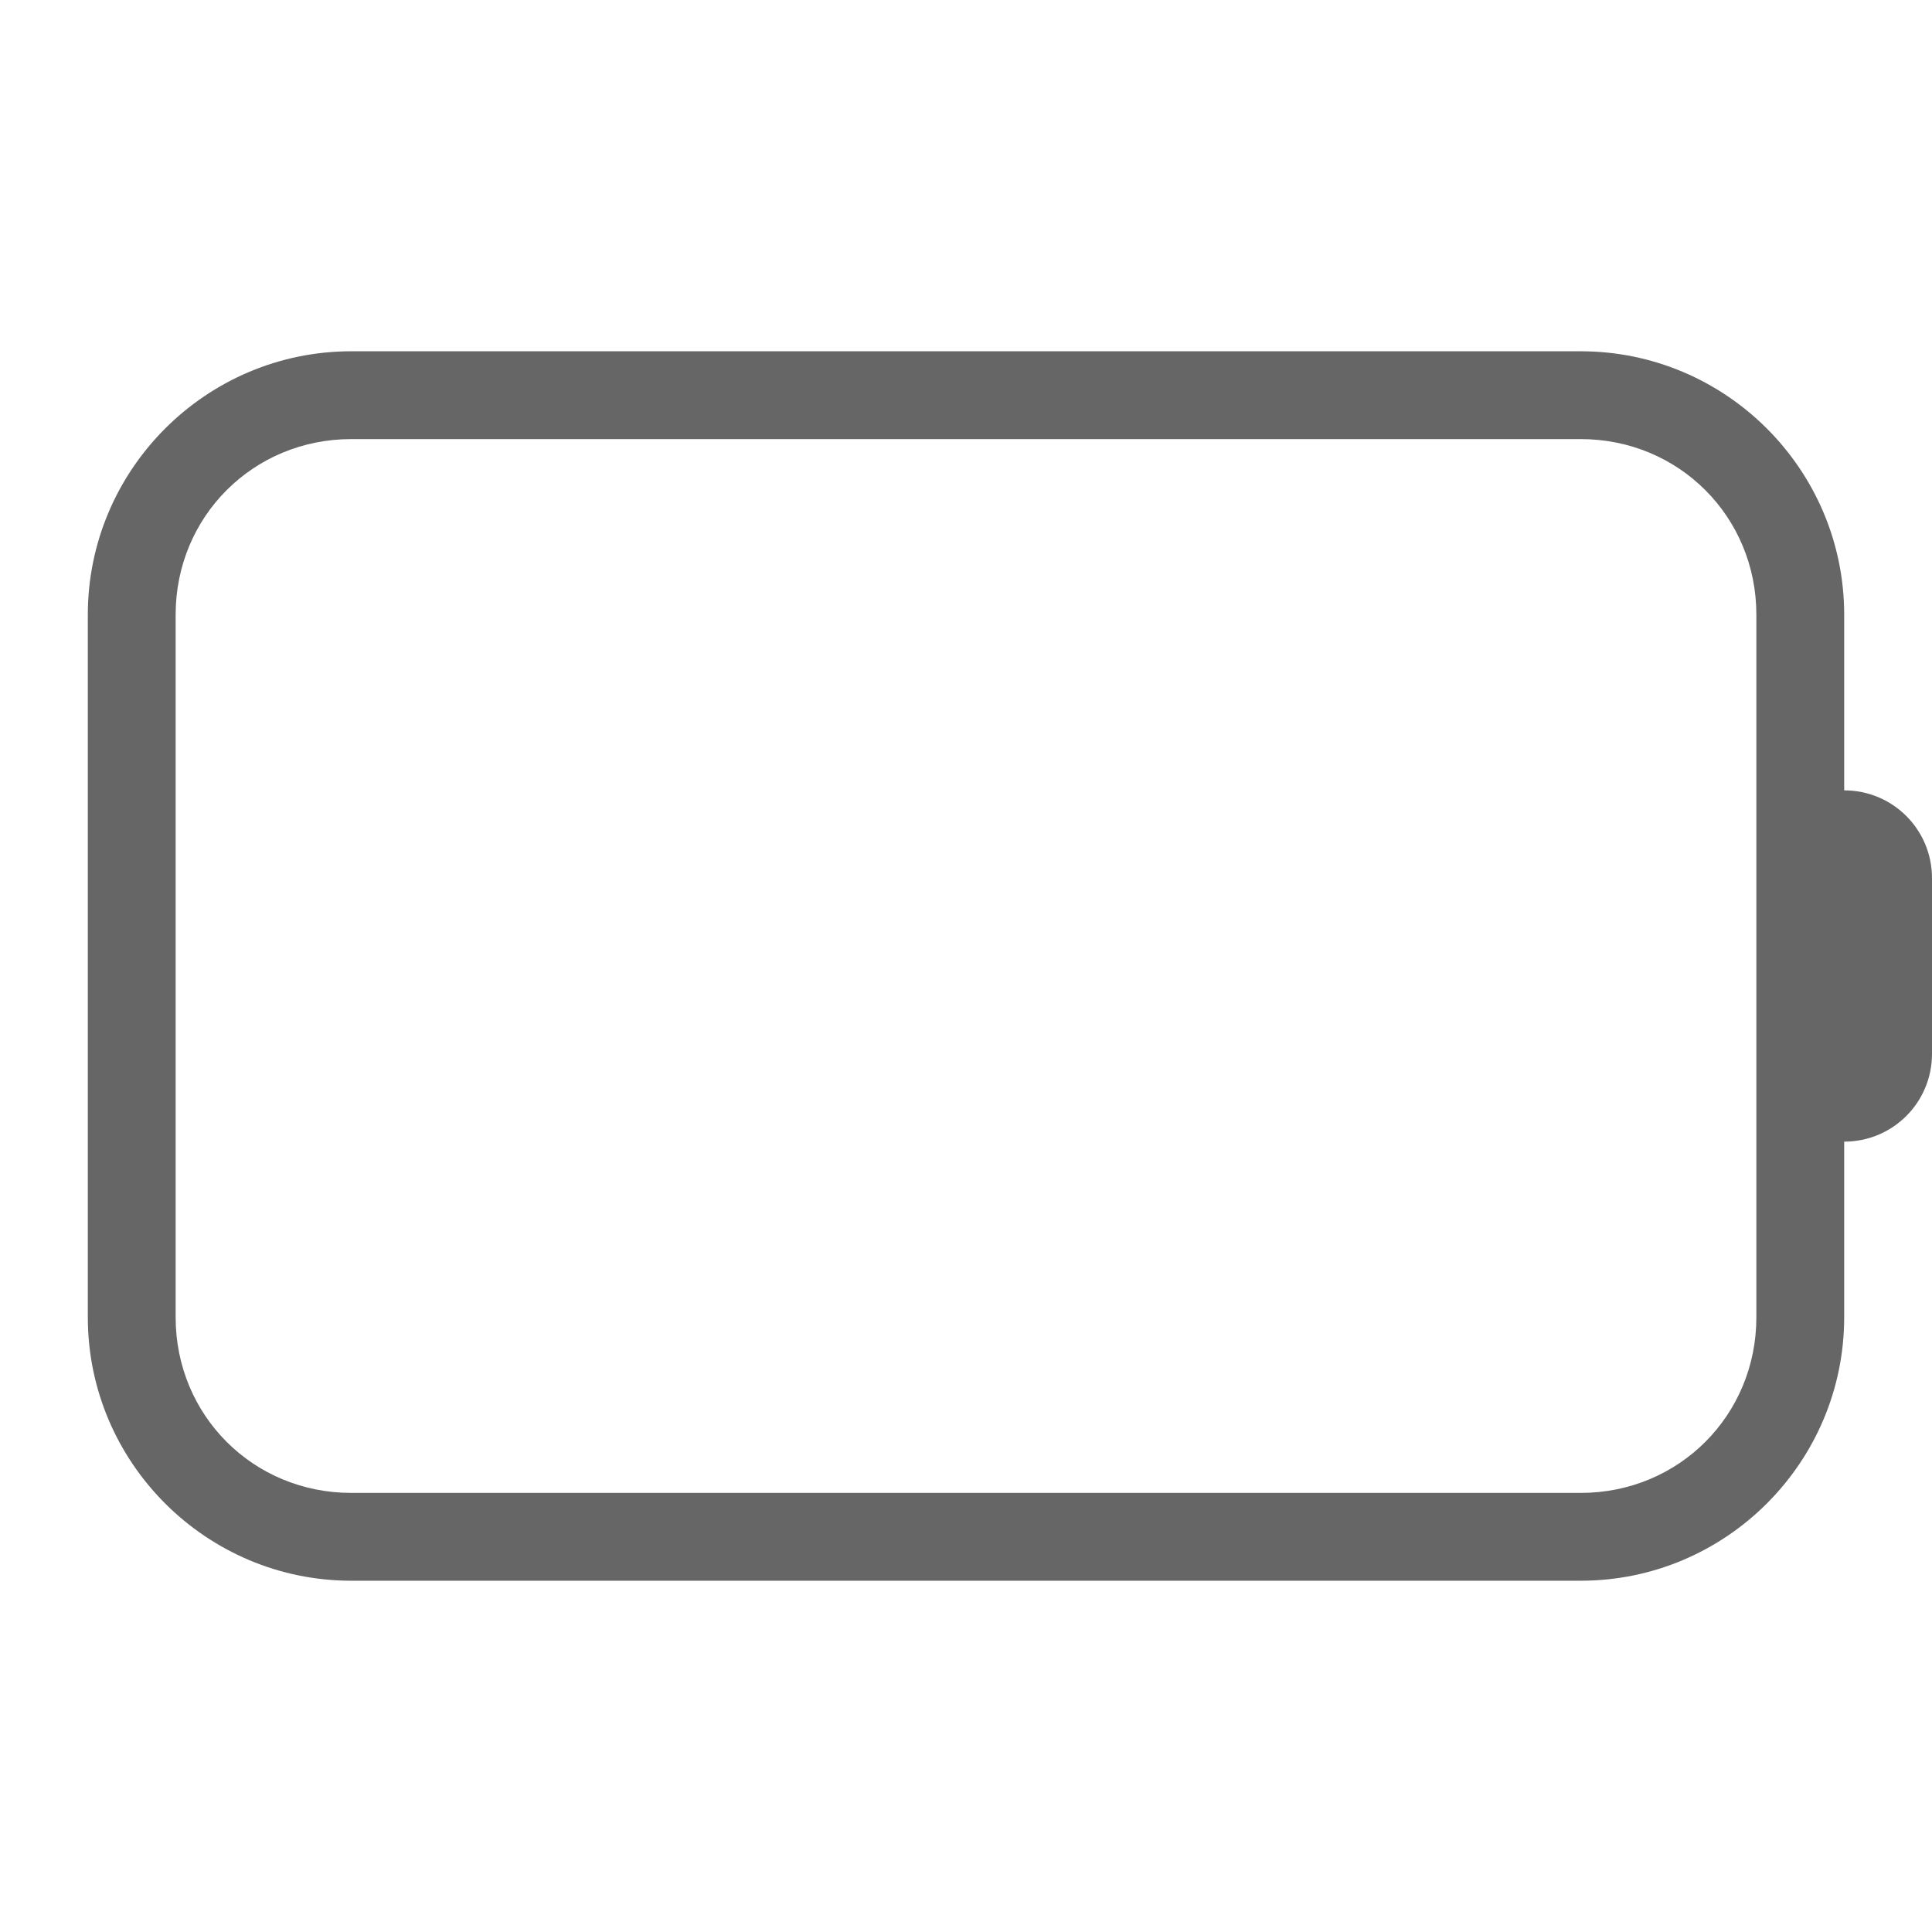
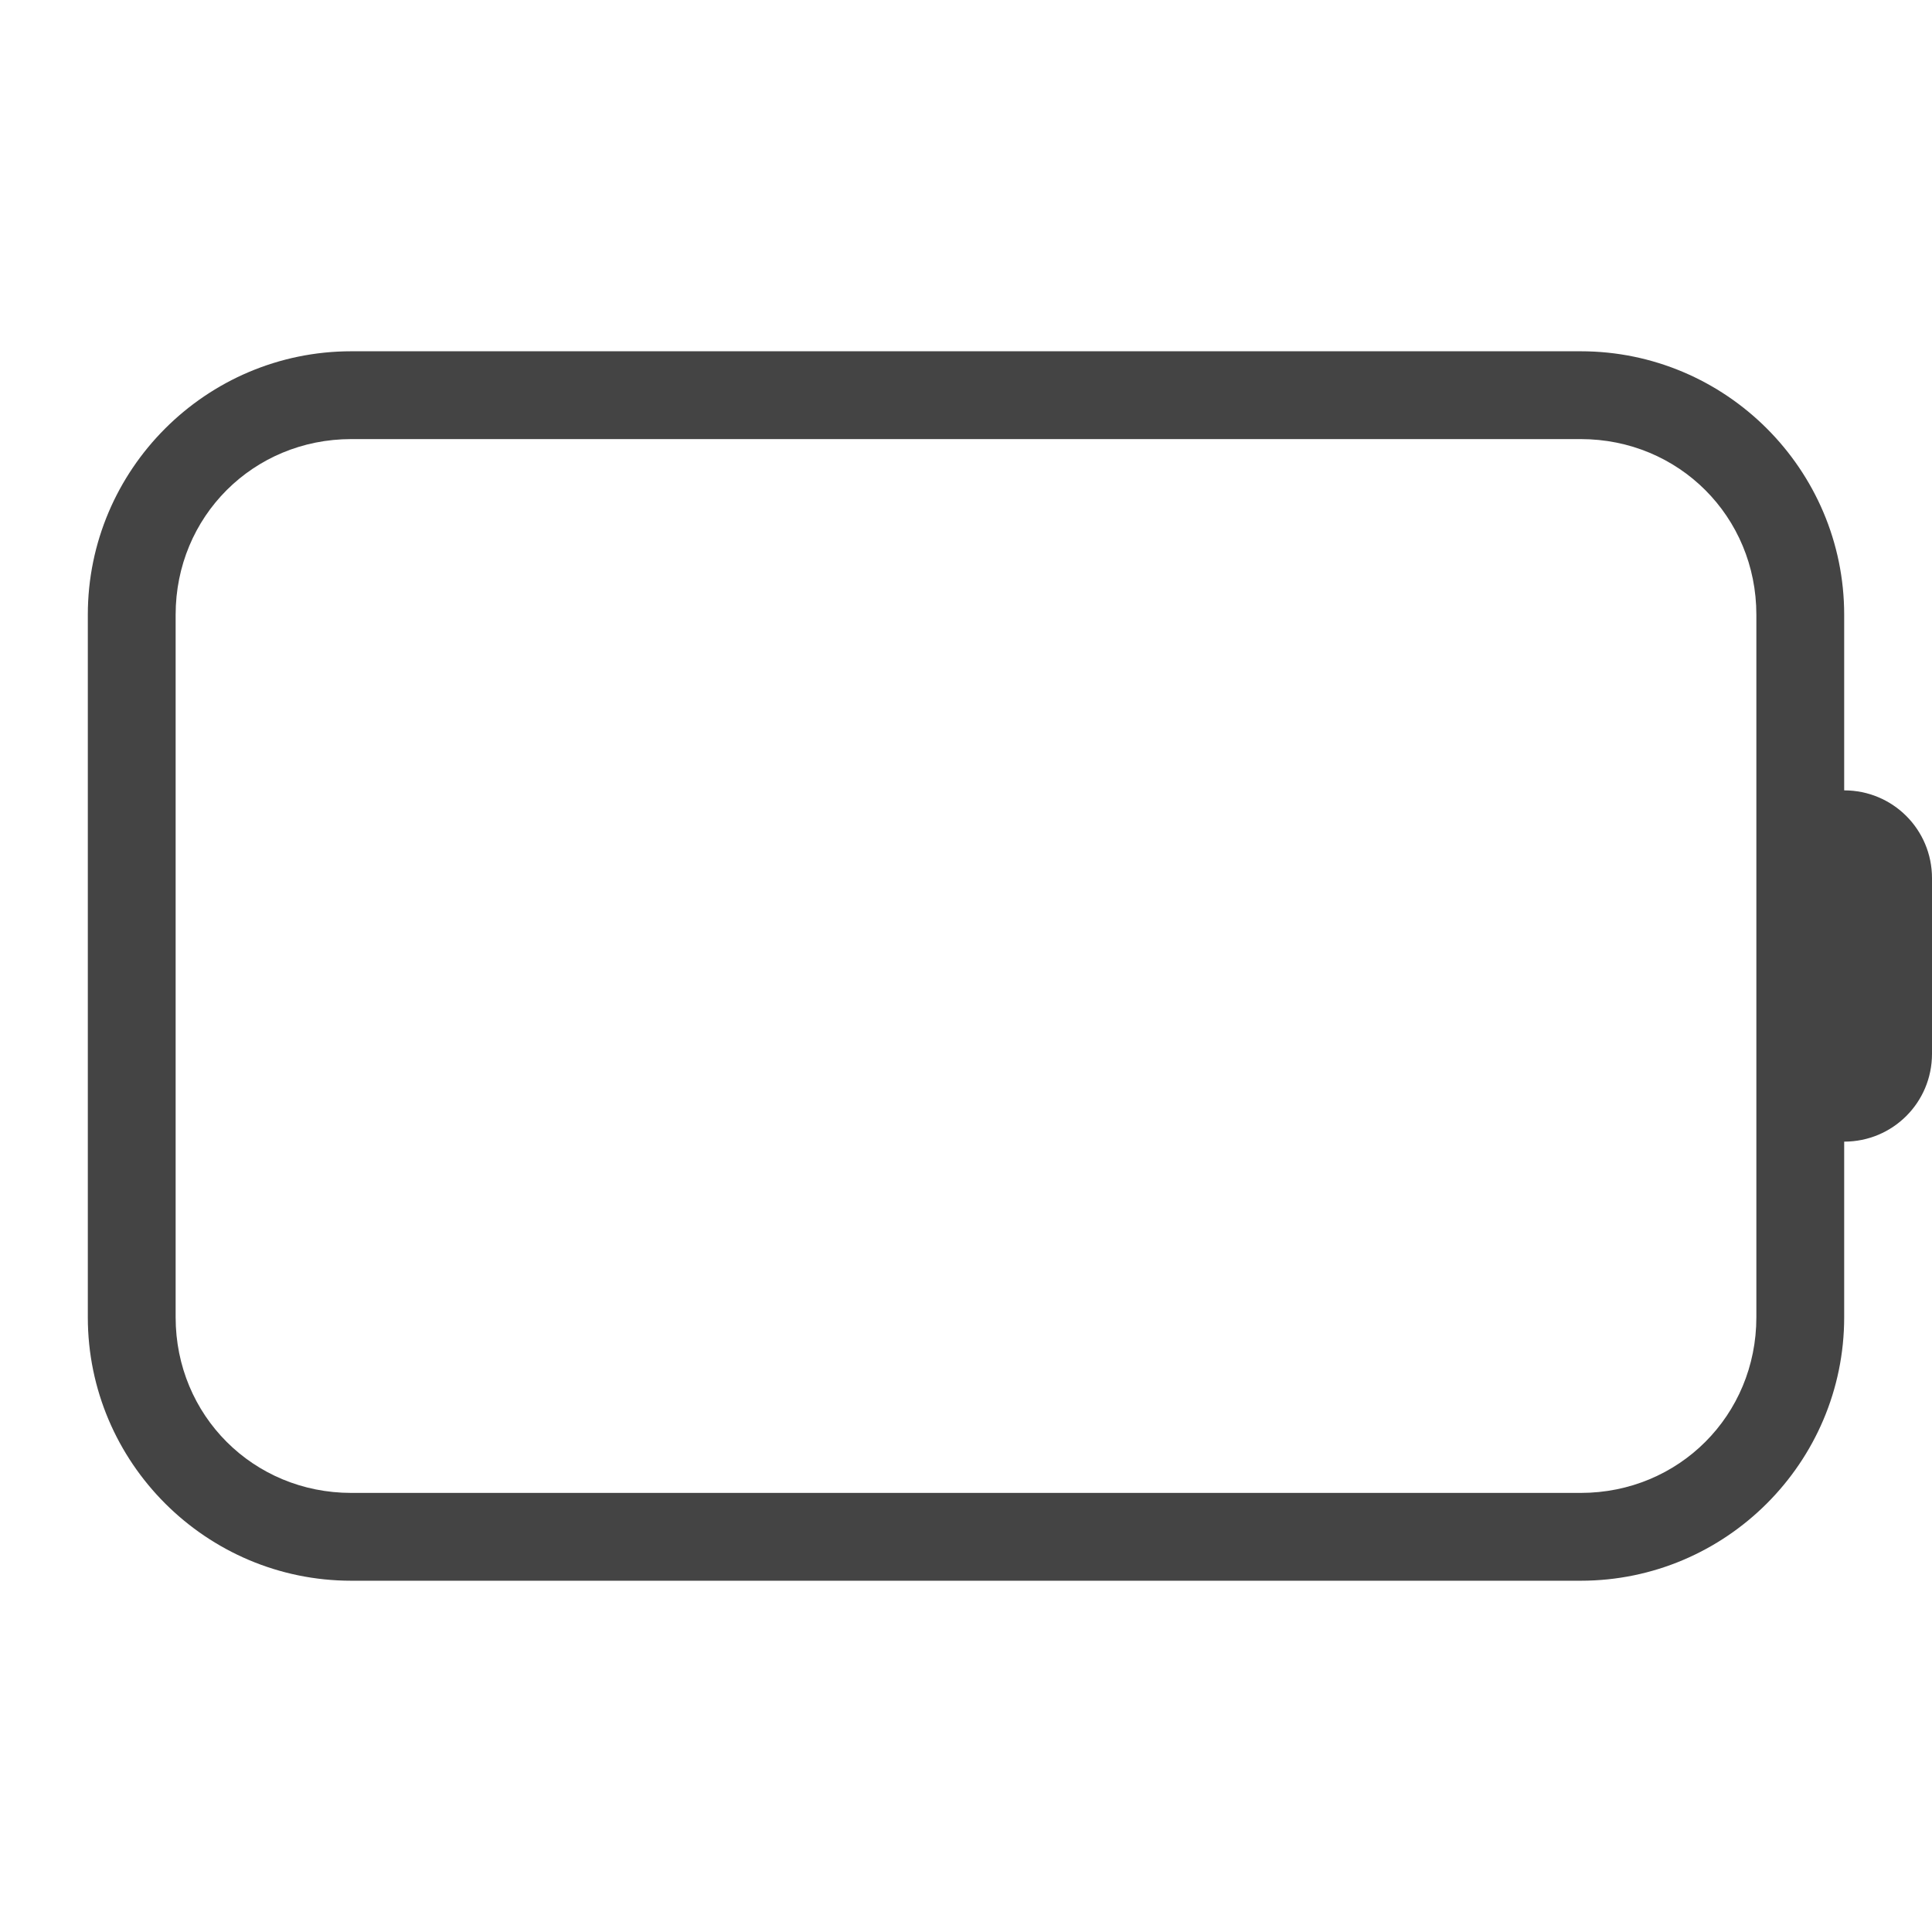
<svg xmlns="http://www.w3.org/2000/svg" width="22" height="22" viewBox="0 0 22 22" version="1.1" id="svg8">
  <defs id="defs2" />
  <g id="layer1" transform="translate(0,-291.1792)">
-     <path style="color:#000000;font-style:normal;font-variant:normal;font-weight:normal;font-stretch:normal;font-size:medium;line-height:normal;font-family:sans-serif;font-variant-ligatures:normal;font-variant-position:normal;font-variant-caps:normal;font-variant-numeric:normal;font-variant-alternates:normal;font-feature-settings:normal;text-indent:0;text-align:start;text-decoration:none;text-decoration-line:none;text-decoration-style:solid;text-decoration-color:#000000;letter-spacing:normal;word-spacing:normal;text-transform:none;writing-mode:lr-tb;direction:ltr;text-orientation:mixed;dominant-baseline:auto;baseline-shift:baseline;text-anchor:start;white-space:normal;shape-padding:0;clip-rule:nonzero;display:inline;overflow:visible;visibility:visible;opacity:1;isolation:auto;mix-blend-mode:normal;color-interpolation:sRGB;color-interpolation-filters:linearRGB;solid-color:#000000;solid-opacity:1;vector-effect:none;fill:#666666;fill-opacity:1;fill-rule:nonzero;stroke:none;stroke-width:1;stroke-linecap:round;stroke-linejoin:round;stroke-miterlimit:4;stroke-dasharray:none;stroke-dashoffset:0;stroke-opacity:1;color-rendering:auto;image-rendering:auto;shape-rendering:auto;text-rendering:auto;enable-background:accumulate" d="M 4 4 C 2.347 4 1 5.347 1 7 L 1 15 C 1 16.653 2.347 18 4 18 L 18 18 C 19.653 18 21 16.653 21 15 L 21 13 C 21.554 13 22 12.554 22 12 L 22 10 C 22 9.446 21.554 9 21 9 L 21 7 C 21 5.347 19.653 4 18 4 L 4 4 z M 4 5 L 18 5 C 19.117 5 20 5.883 20 7 L 20 10 L 20 12 L 20 15 C 20 16.117 19.117 17 18 17 L 4 17 C 2.883 17 2 16.117 2 15 L 2 7 C 2 5.883 2.883 5 4 5 z " transform="translate(0,291.1792)" id="rect5840" />
+     <path style="color:#000000;font-style:normal;font-variant:normal;font-weight:normal;font-stretch:normal;font-size:medium;line-height:normal;font-family:sans-serif;font-variant-ligatures:normal;font-variant-position:normal;font-variant-caps:normal;font-variant-numeric:normal;font-variant-alternates:normal;font-feature-settings:normal;text-indent:0;text-align:start;text-decoration:none;text-decoration-line:none;text-decoration-style:solid;text-decoration-color:#000000;letter-spacing:normal;word-spacing:normal;text-transform:none;writing-mode:lr-tb;direction:ltr;text-orientation:mixed;dominant-baseline:auto;baseline-shift:baseline;text-anchor:start;white-space:normal;shape-padding:0;clip-rule:nonzero;display:inline;overflow:visible;visibility:visible;opacity:1;isolation:auto;mix-blend-mode:normal;color-interpolation:sRGB;color-interpolation-filters:linearRGB;solid-color:#000000;solid-opacity:1;vector-effect:none;fill:#444444;fill-opacity:1;fill-rule:nonzero;stroke:none;stroke-width:1;stroke-linecap:round;stroke-linejoin:round;stroke-miterlimit:4;stroke-dasharray:none;stroke-dashoffset:0;stroke-opacity:1;color-rendering:auto;image-rendering:auto;shape-rendering:auto;text-rendering:auto;enable-background:accumulate" d="M 4 4 C 2.347 4 1 5.347 1 7 L 1 15 C 1 16.653 2.347 18 4 18 L 18 18 C 19.653 18 21 16.653 21 15 L 21 13 C 21.554 13 22 12.554 22 12 L 22 10 C 22 9.446 21.554 9 21 9 L 21 7 C 21 5.347 19.653 4 18 4 L 4 4 z M 4 5 L 18 5 C 19.117 5 20 5.883 20 7 L 20 10 L 20 12 L 20 15 C 20 16.117 19.117 17 18 17 L 4 17 C 2.883 17 2 16.117 2 15 L 2 7 C 2 5.883 2.883 5 4 5 z " transform="translate(0,291.1792)" id="rect5840" />
  </g>
</svg>
